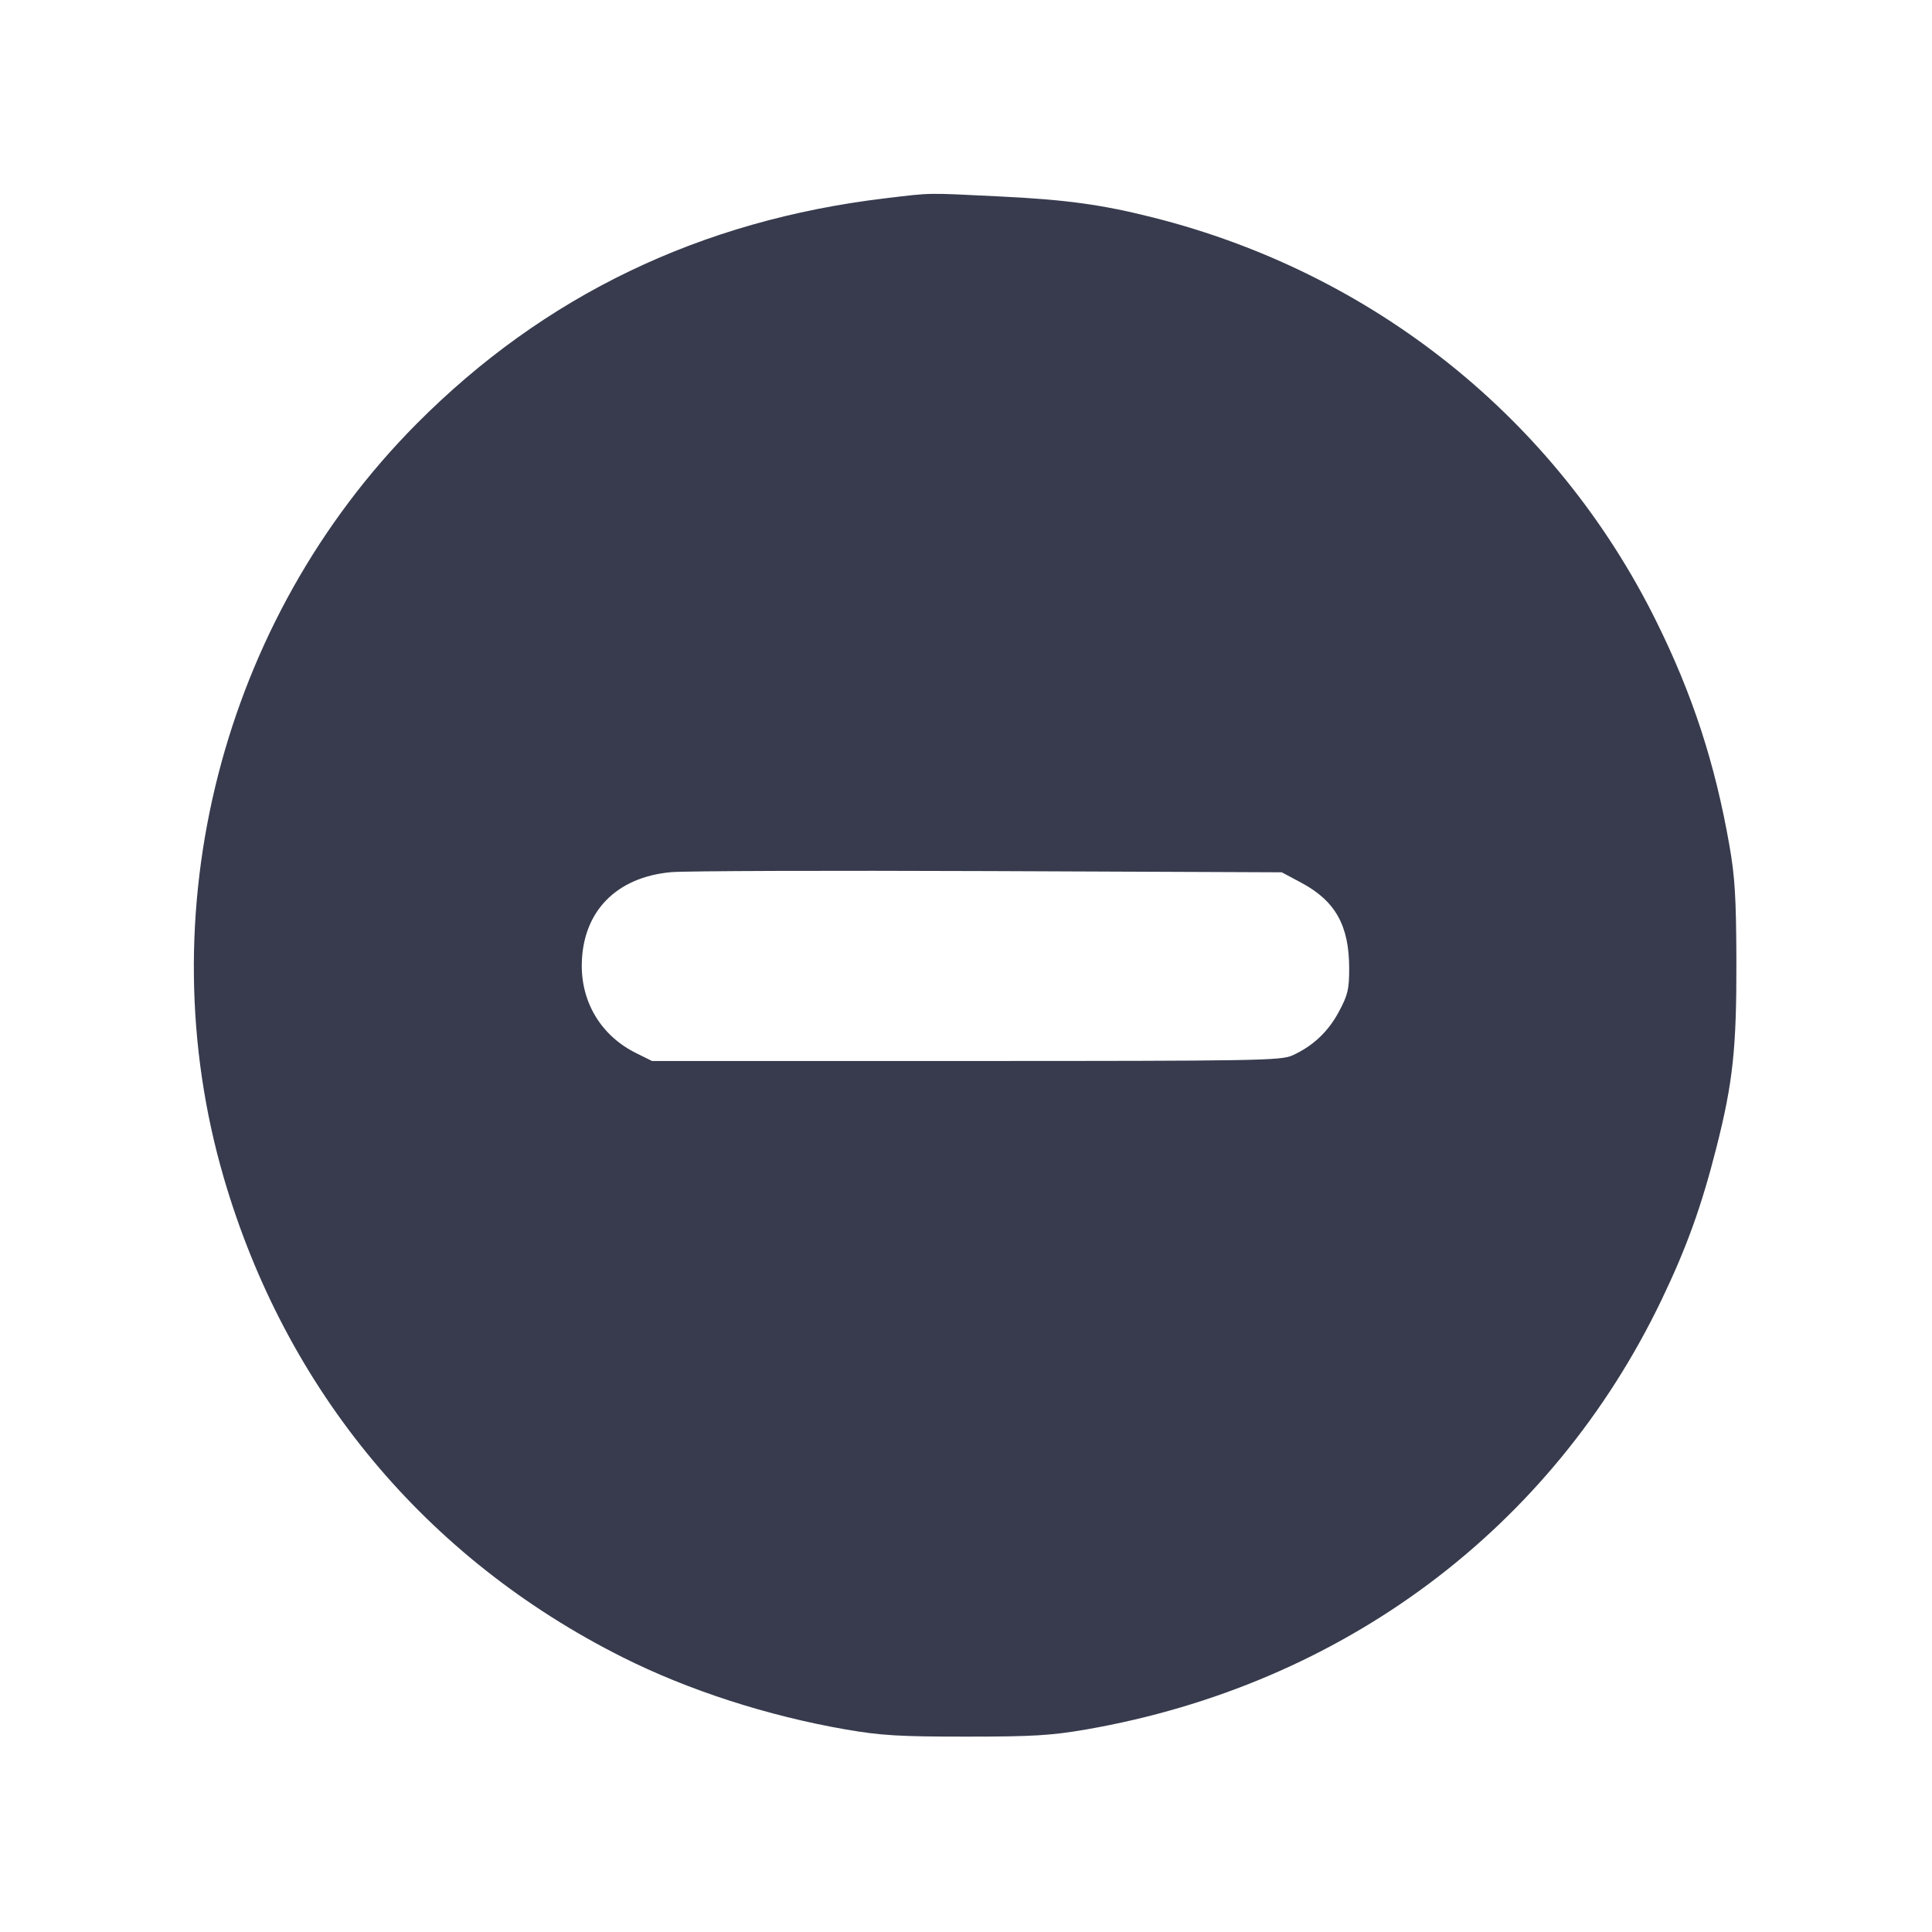
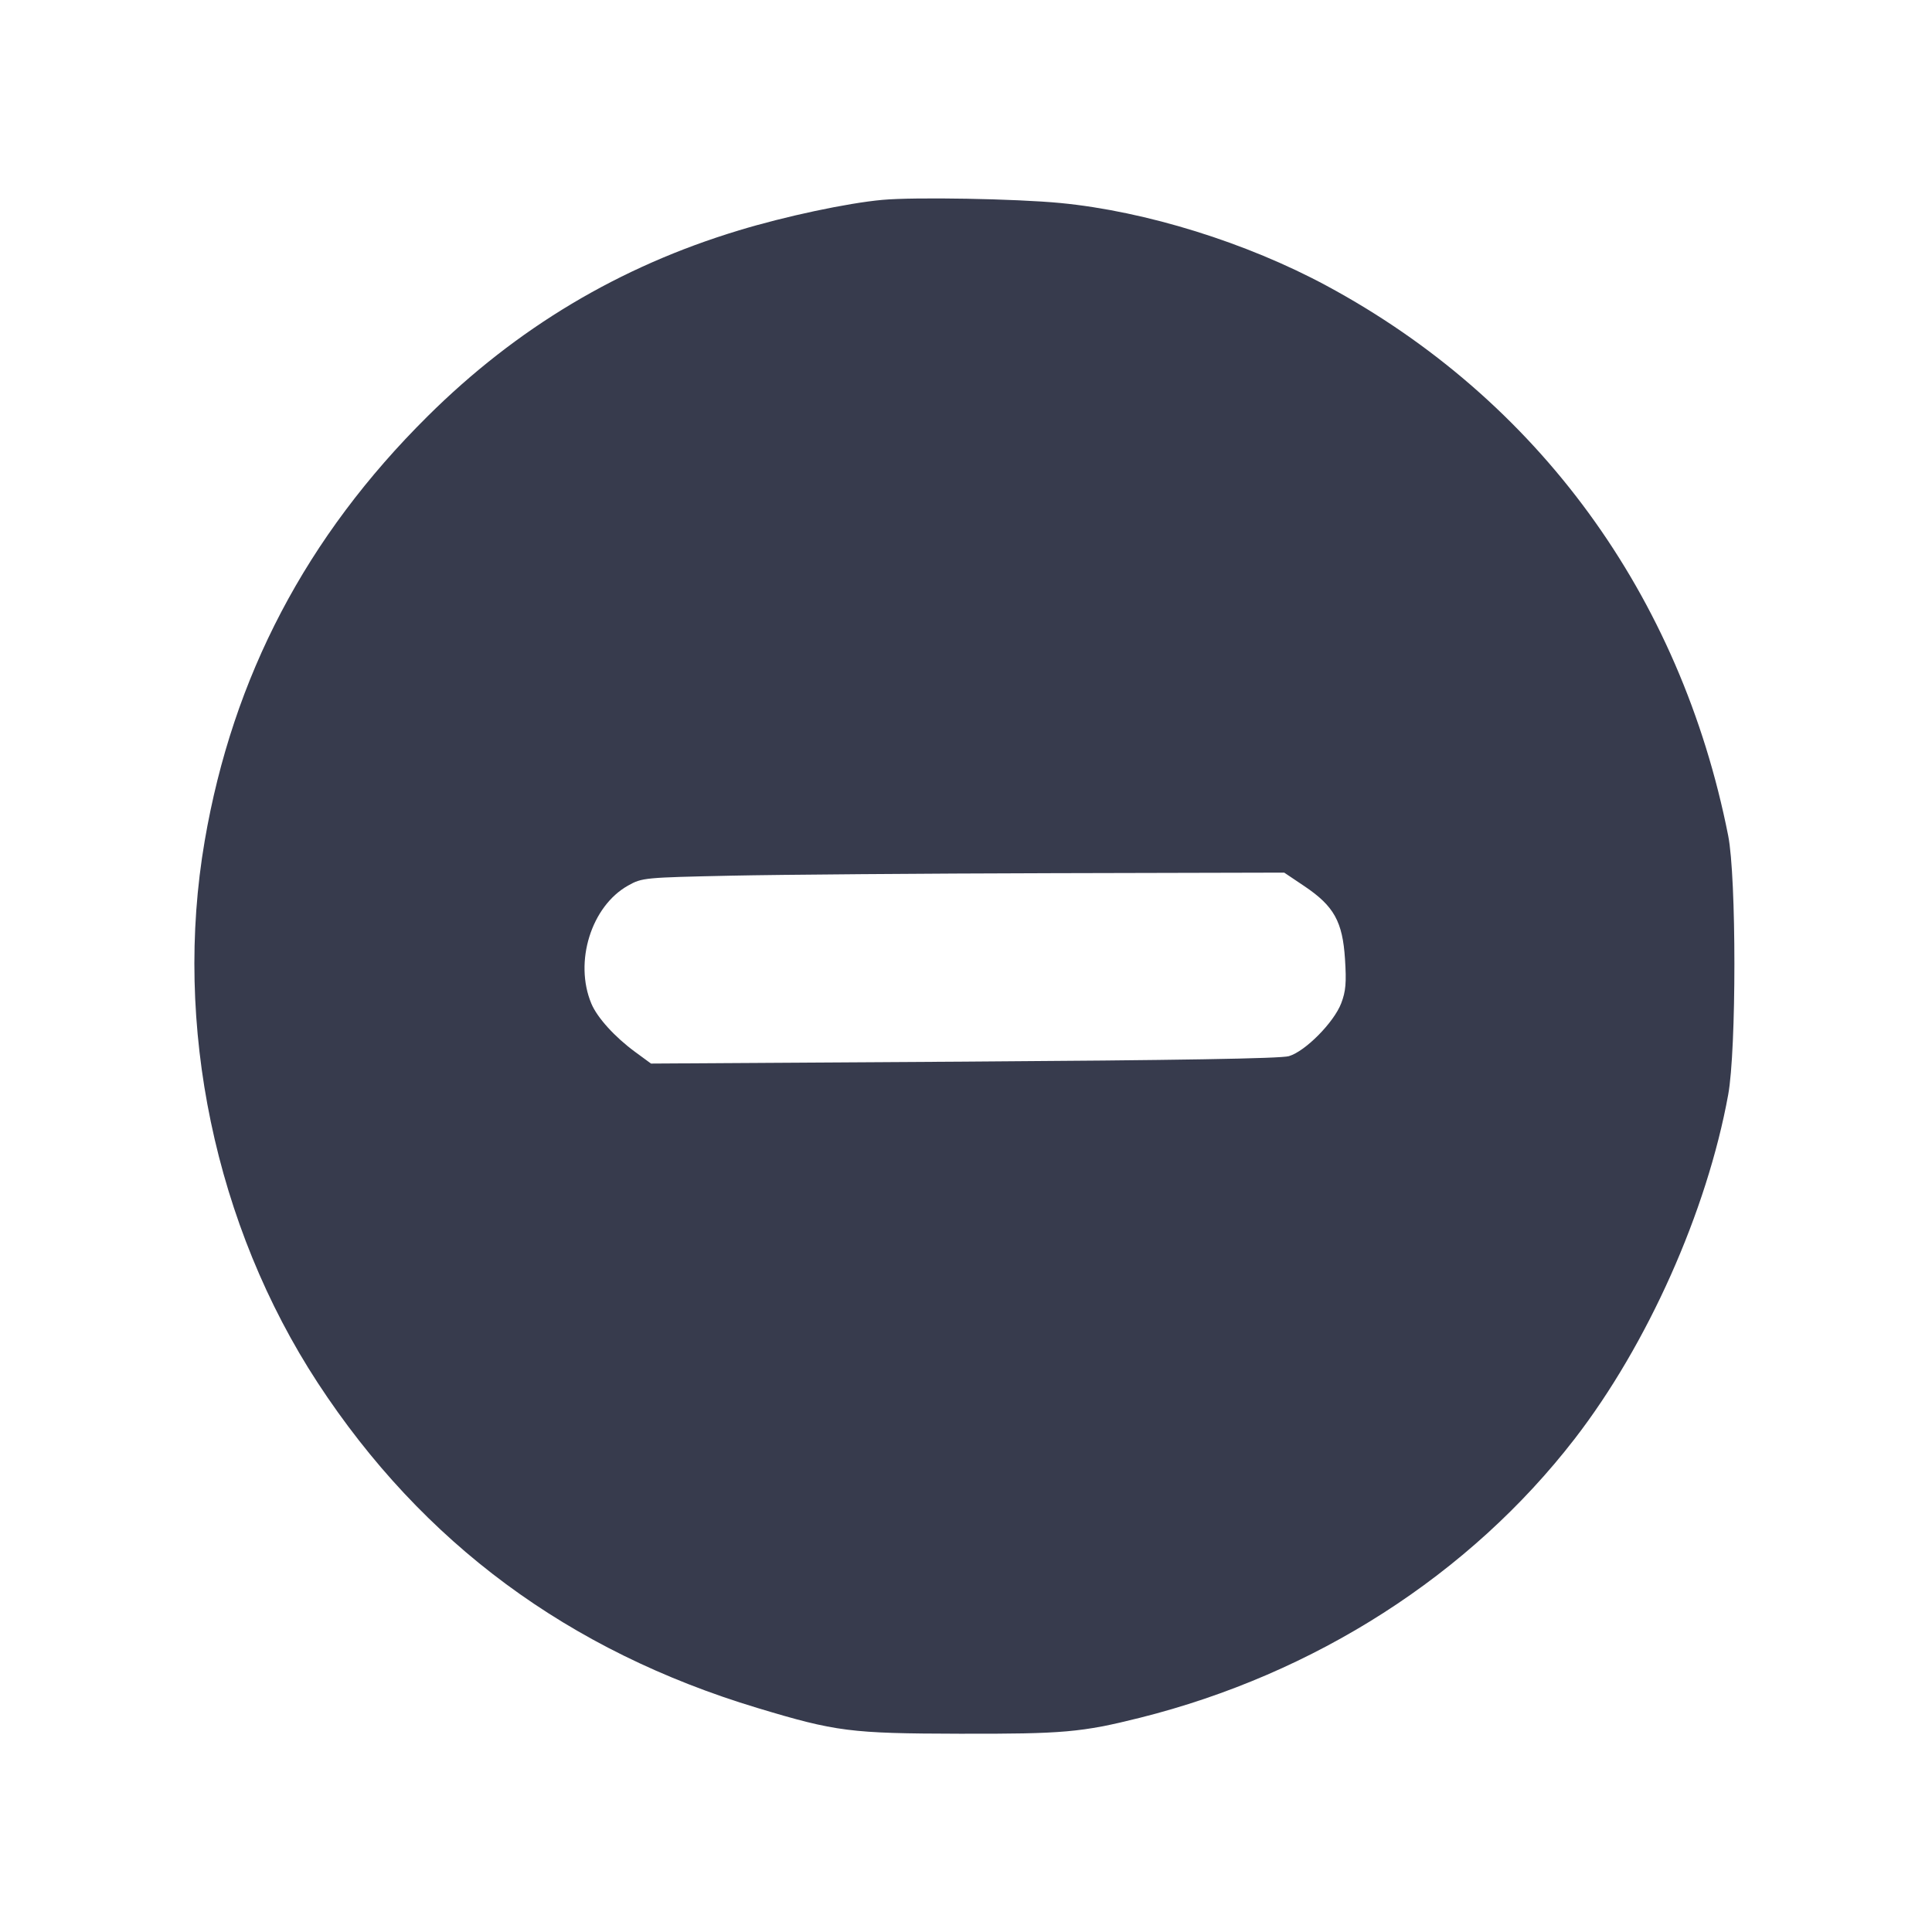
<svg xmlns="http://www.w3.org/2000/svg" width="24" height="24" viewBox="0 0 24 24" fill="none">
-   <path d="M11.000 2.463 C 8.701 2.737,6.759 3.671,5.175 5.265 C 2.751 7.704,1.820 11.347,2.781 14.634 C 3.551 17.270,5.288 19.358,7.732 20.586 C 8.548 20.996,9.533 21.315,10.507 21.484 C 10.943 21.559,11.167 21.573,12.000 21.573 C 12.833 21.573,13.057 21.559,13.493 21.484 C 16.681 20.930,19.280 18.988,20.644 16.140 C 20.953 15.495,21.137 14.984,21.320 14.263 C 21.528 13.445,21.573 13.025,21.570 11.920 C 21.567 11.152,21.552 10.892,21.483 10.500 C 21.304 9.479,21.026 8.628,20.573 7.714 C 19.332 5.208,17.068 3.393,14.321 2.701 C 13.686 2.541,13.242 2.480,12.412 2.440 C 11.490 2.395,11.587 2.393,11.000 2.463 M16.164 10.965 C 16.589 11.192,16.760 11.497,16.760 12.032 C 16.760 12.289,16.743 12.361,16.633 12.566 C 16.500 12.816,16.310 12.995,16.054 13.111 C 15.911 13.175,15.617 13.180,12.000 13.180 L 8.100 13.180 7.906 13.084 C 7.474 12.872,7.221 12.460,7.227 11.980 C 7.236 11.325,7.654 10.895,8.340 10.834 C 8.516 10.819,10.294 10.813,12.291 10.821 L 15.922 10.836 16.164 10.965 " fill="#373B4D" stroke="none" fill-rule="evenodd" />
+   <path d="M10.960 2.483 C 10.529 2.522,9.753 2.687,9.175 2.863 C 7.694 3.311,6.417 4.074,5.312 5.171 C 3.805 6.665,2.893 8.403,2.543 10.445 C 2.150 12.732,2.671 15.225,3.947 17.178 C 5.248 19.167,7.063 20.510,9.409 21.217 C 10.384 21.511,10.564 21.534,11.920 21.537 C 13.206 21.540,13.437 21.520,14.160 21.339 C 16.336 20.794,18.255 19.563,19.560 17.875 C 20.466 16.703,21.204 15.049,21.468 13.600 C 21.571 13.039,21.571 10.898,21.468 10.380 C 20.876 7.391,19.104 4.964,16.480 3.550 C 15.484 3.013,14.237 2.625,13.173 2.522 C 12.619 2.469,11.364 2.446,10.960 2.483 M16.206 11.010 C 16.571 11.256,16.678 11.448,16.708 11.913 C 16.727 12.207,16.718 12.314,16.661 12.463 C 16.570 12.701,16.215 13.060,16.011 13.120 C 15.908 13.150,14.619 13.171,11.974 13.188 L 8.087 13.212 7.888 13.066 C 7.636 12.881,7.418 12.640,7.346 12.467 C 7.129 11.949,7.345 11.257,7.802 11.001 C 7.976 10.903,8.004 10.901,9.080 10.878 C 9.685 10.865,11.479 10.851,13.066 10.847 L 15.953 10.840 16.206 11.010 " fill="#373B4D" stroke="none" fill-rule="evenodd" />
</svg>
